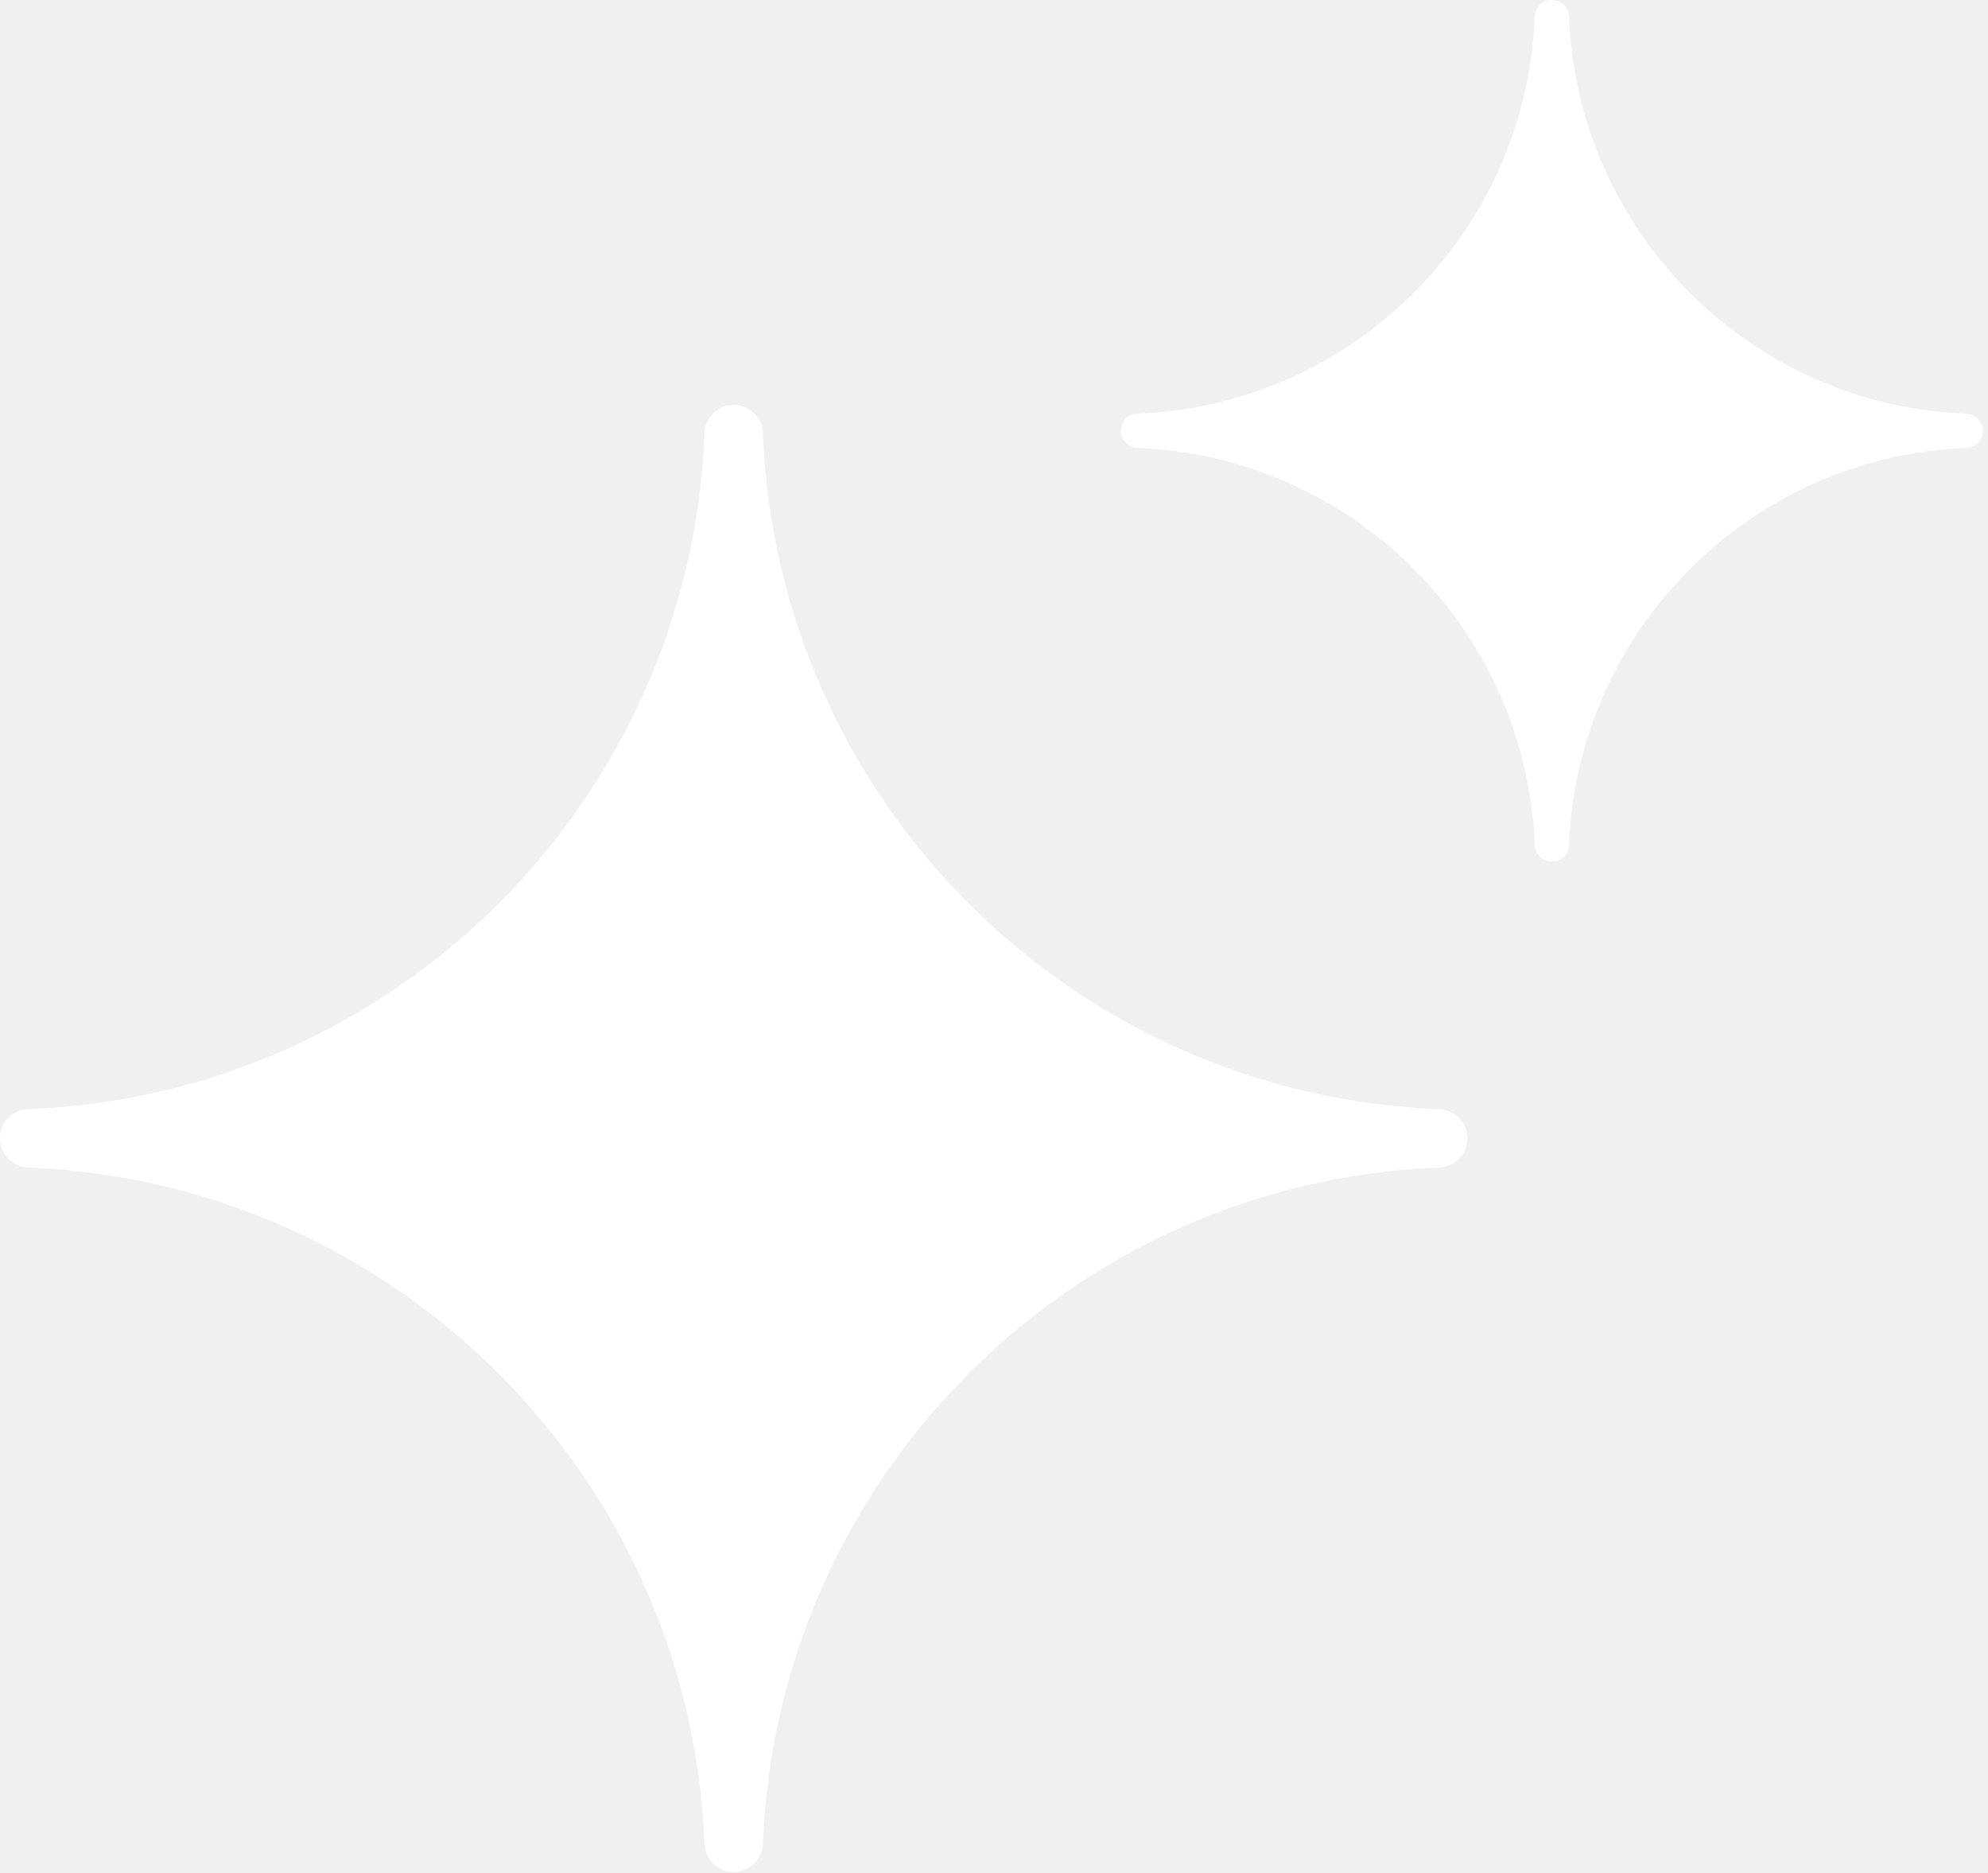
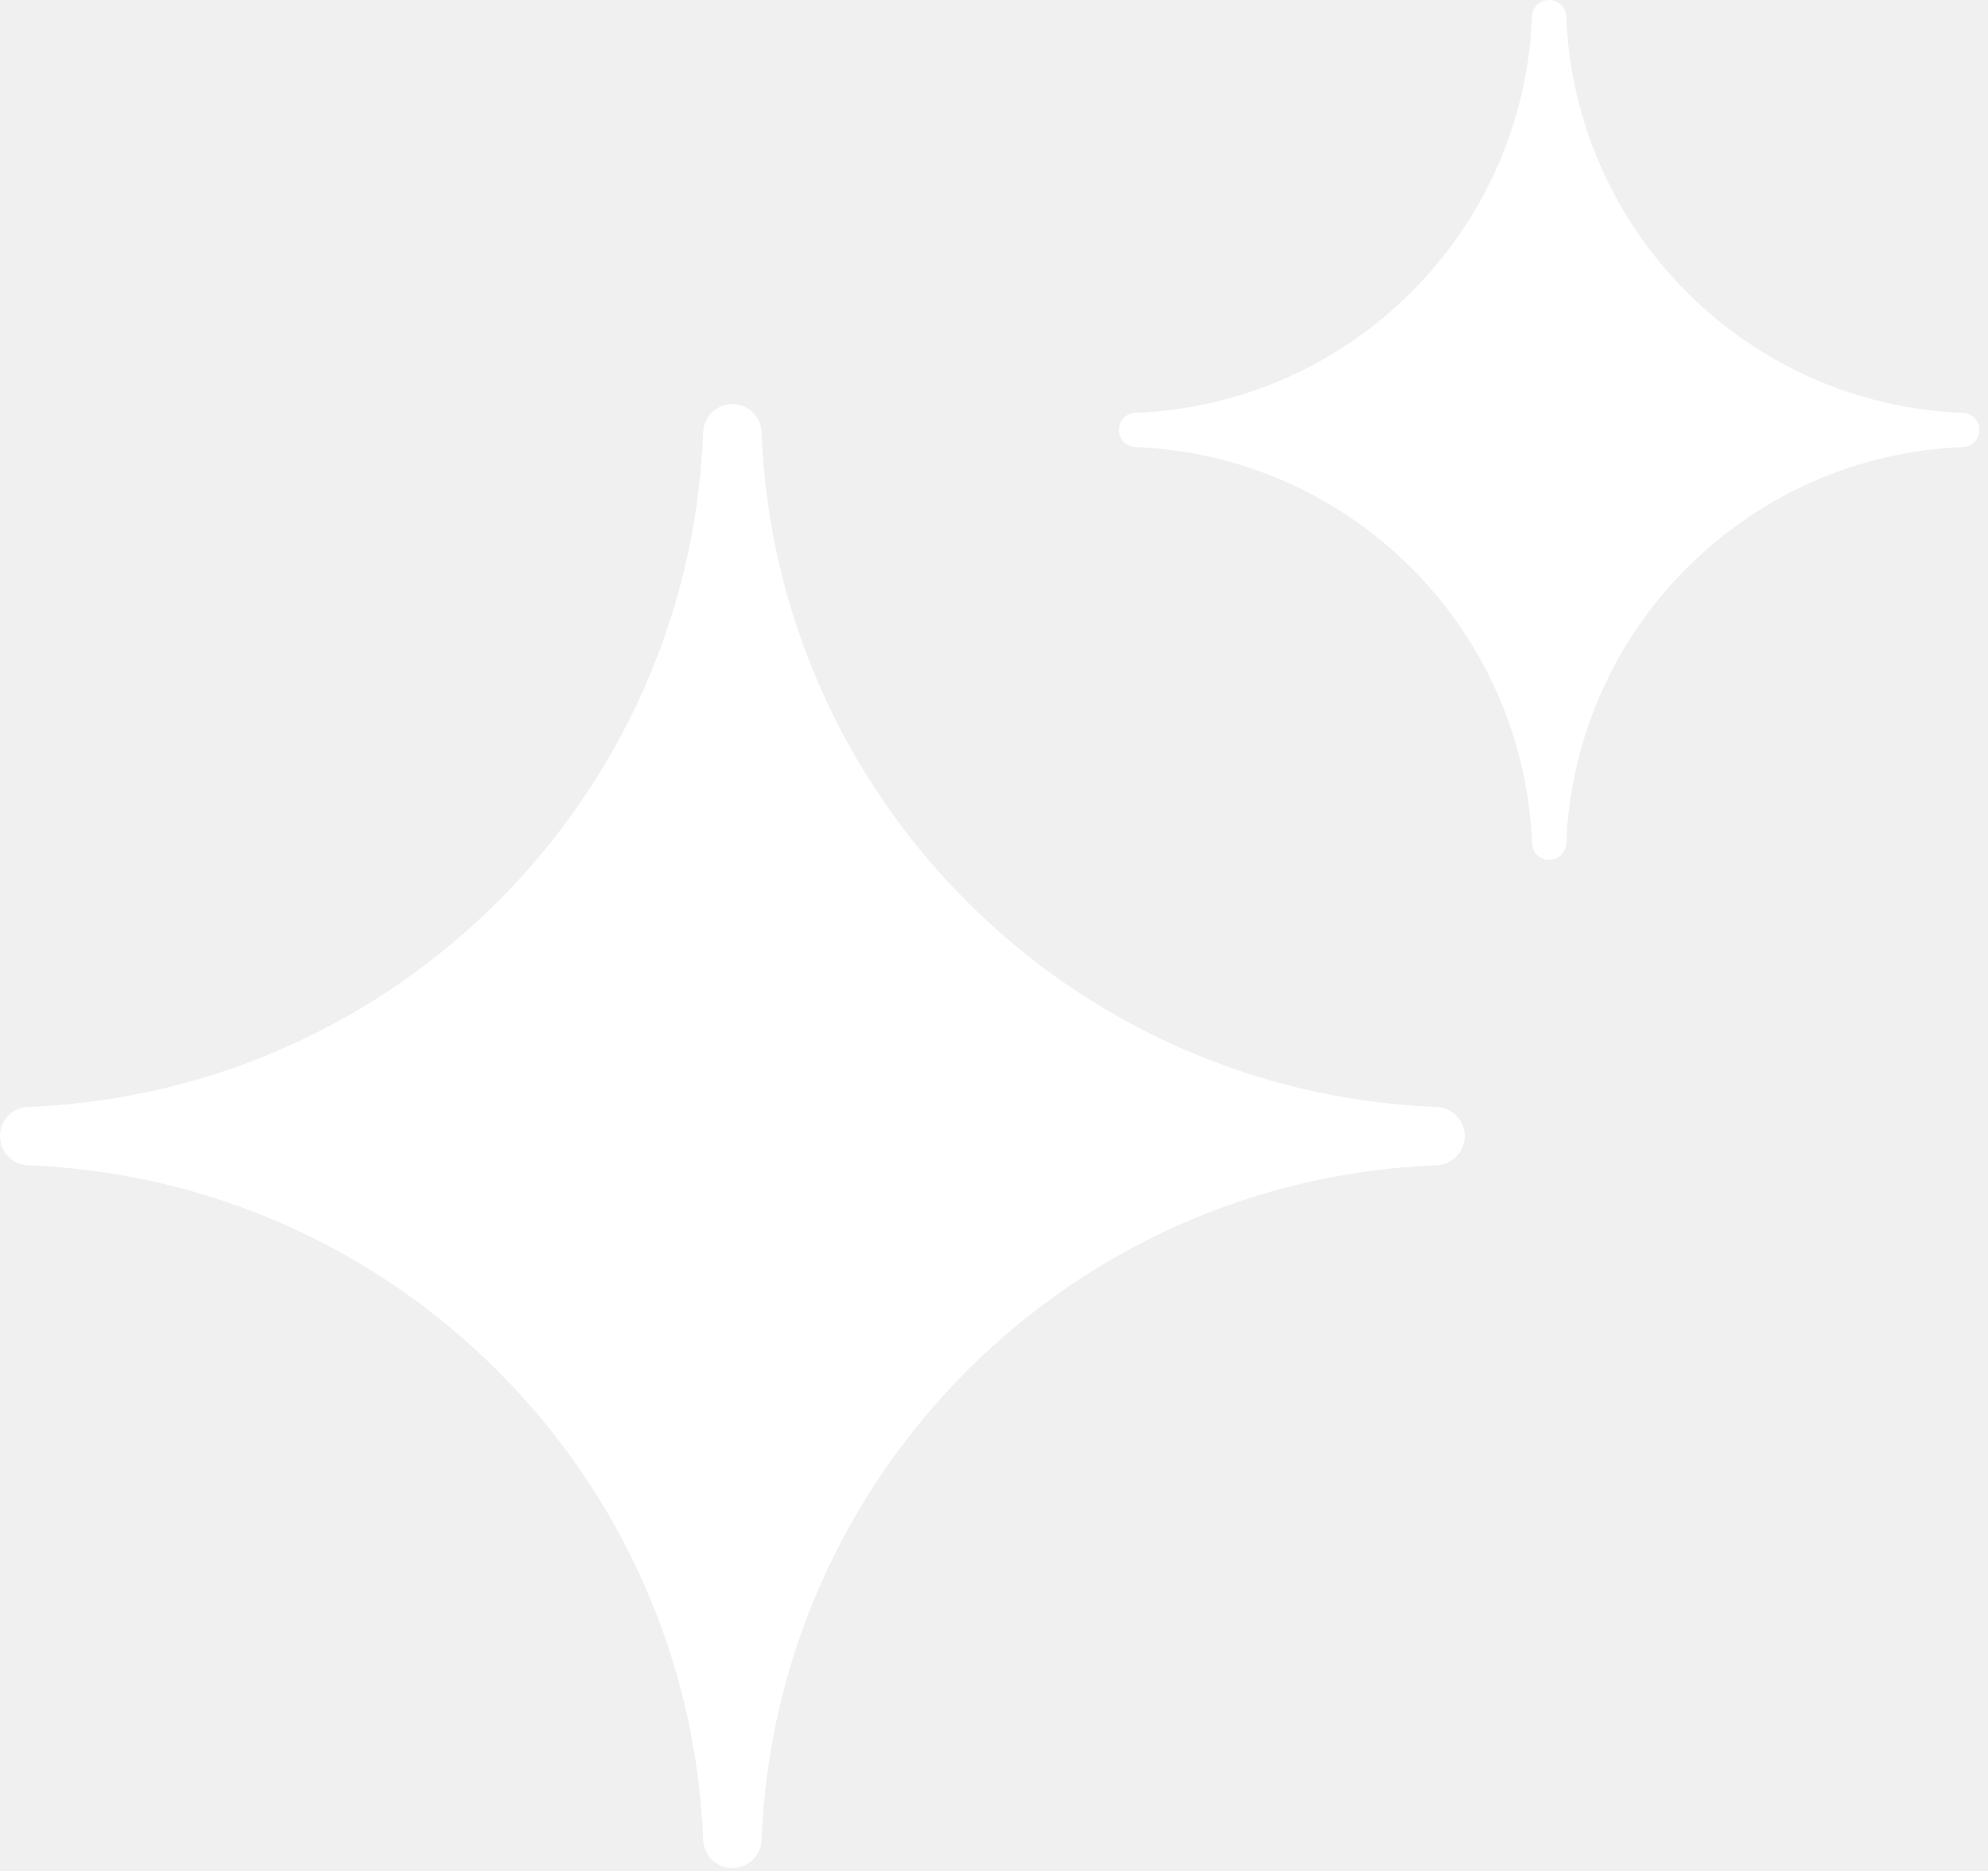
- <svg xmlns="http://www.w3.org/2000/svg" width="327" height="308" viewBox="0 0 327 308" fill="none">
-   <path d="M120.653 66.585C123.364 66.585 125.498 68.776 125.498 71.428C127.92 131.614 176.309 179.982 236.521 182.403C239.173 182.403 241.365 184.536 241.365 187.188C241.365 189.897 239.173 192.03 236.521 192.03C176.309 194.451 127.978 242.82 125.498 303.005C125.498 305.657 123.364 307.849 120.653 307.849C118 307.848 115.866 305.657 115.866 303.005C113.386 242.877 65.055 194.509 4.844 192.03C2.133 192.03 4.83062e-06 189.897 0 187.188C0 184.536 2.133 182.403 4.844 182.403C65.113 179.924 113.444 131.614 115.866 71.428C115.867 68.776 118 66.585 120.653 66.585Z" fill="white" />
-   <path d="M255.264 0C256.821 0 258.091 1.268 258.091 2.825C259.532 38.221 287.965 66.642 323.319 68.026C324.876 68.026 326.203 69.295 326.146 70.851C326.146 72.407 324.876 73.676 323.319 73.676C287.965 75.117 259.532 103.539 258.091 138.878C258.09 140.434 256.878 141.703 255.264 141.703C253.707 141.703 252.438 140.434 252.438 138.878C250.996 103.539 222.563 75.117 187.209 73.676C185.652 73.676 184.383 72.465 184.383 70.851C184.383 69.295 185.594 68.026 187.209 68.026C222.62 66.585 250.996 38.164 252.438 2.825C252.438 1.269 253.707 0 255.264 0Z" fill="white" />
+ <svg xmlns="http://www.w3.org/2000/svg" width="170" height="160" viewBox="0 0 170 160" fill="none">
+   <path d="M62.614 34.555C64.02 34.555 65.128 35.692 65.128 37.068C66.385 68.302 91.496 93.403 122.744 94.659C124.12 94.659 125.257 95.766 125.257 97.142C125.257 98.548 124.12 99.655 122.744 99.655C91.496 100.912 66.415 126.012 65.128 157.246C65.128 158.623 64.02 159.76 62.614 159.76C61.237 159.76 60.13 158.622 60.13 157.246C58.842 126.042 33.761 100.941 2.514 99.655C1.107 99.655 2.50687e-06 98.548 0 97.142C0 95.766 1.107 94.659 2.514 94.659C33.791 93.373 58.872 68.302 60.13 37.068C60.13 35.692 61.237 34.555 62.614 34.555Z" fill="white" />
+   <path d="M132.47 0C133.279 0 133.937 0.658 133.937 1.466C134.686 19.835 149.441 34.584 167.788 35.303C168.596 35.303 169.285 35.961 169.255 36.769C169.255 37.576 168.596 38.234 167.788 38.234C149.441 38.983 134.686 53.732 133.937 72.072C133.937 72.879 133.308 73.537 132.47 73.537C131.663 73.537 131.004 72.879 131.004 72.072C130.256 53.732 115.5 38.982 97.153 38.234C96.345 38.234 95.686 37.606 95.686 36.769C95.686 35.961 96.315 35.303 97.153 35.303C115.53 34.555 130.256 19.805 131.004 1.466C131.004 0.658 131.662 0 132.47 0Z" fill="white" />
</svg>
